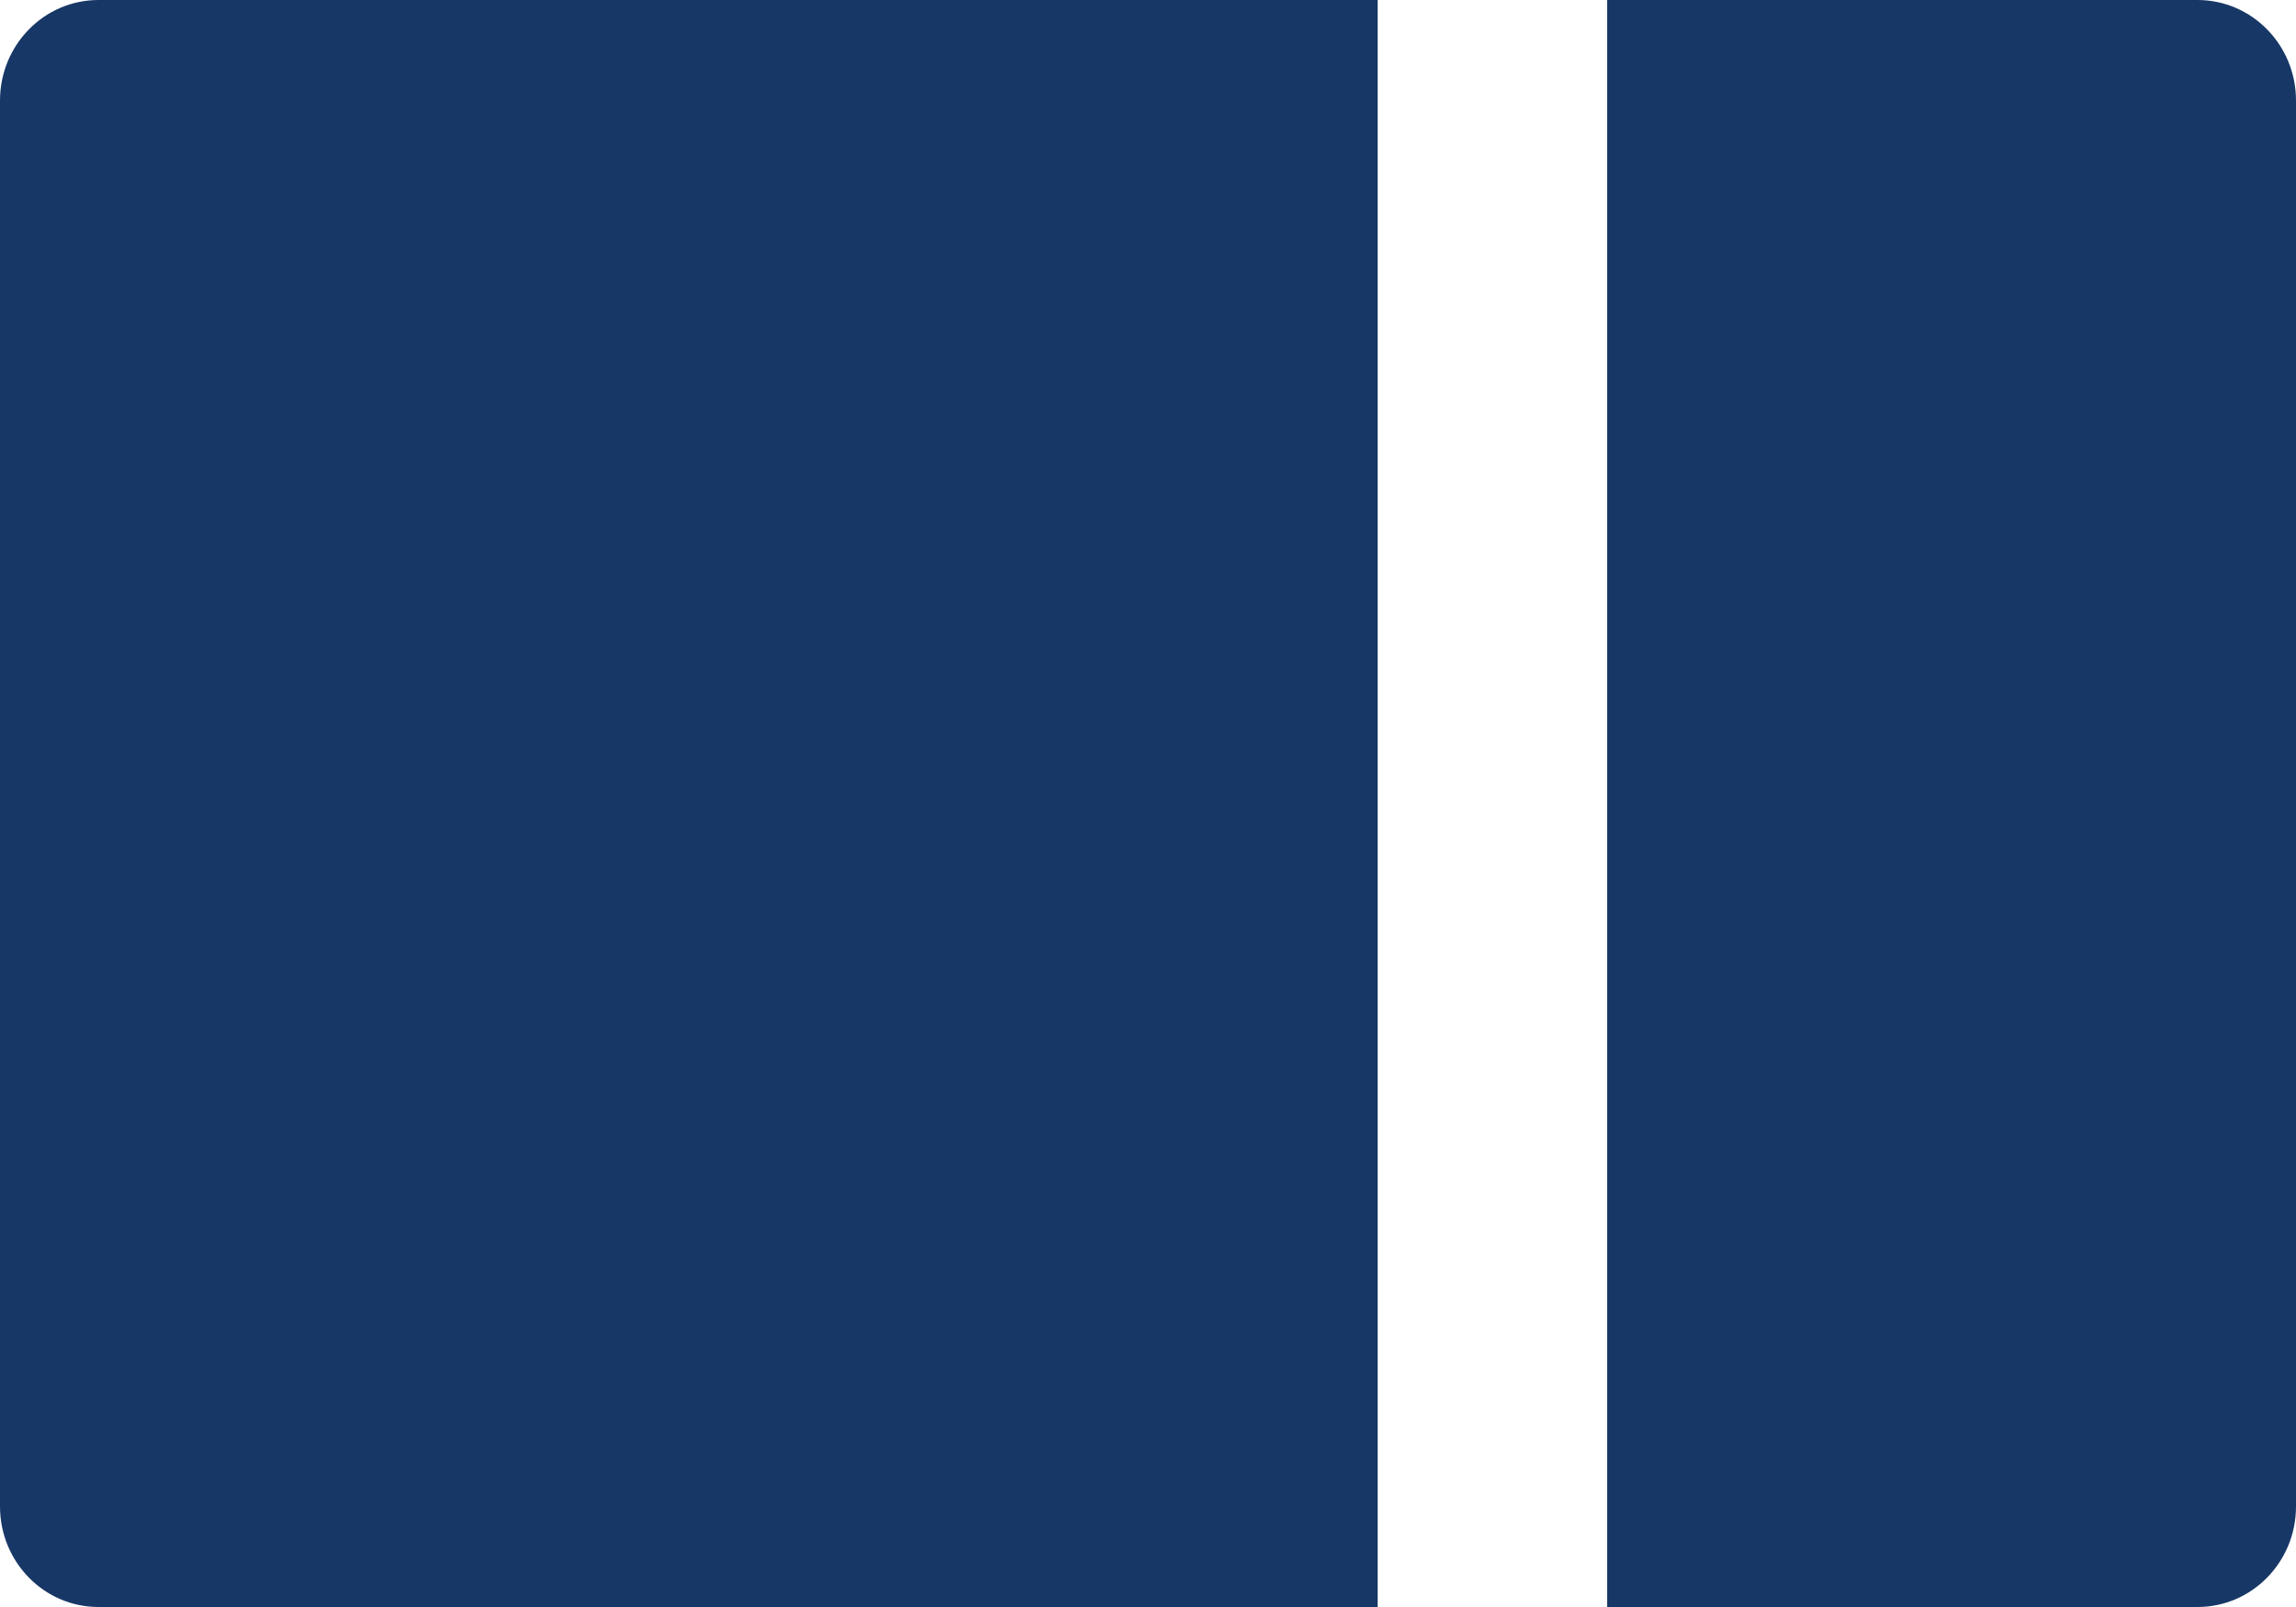
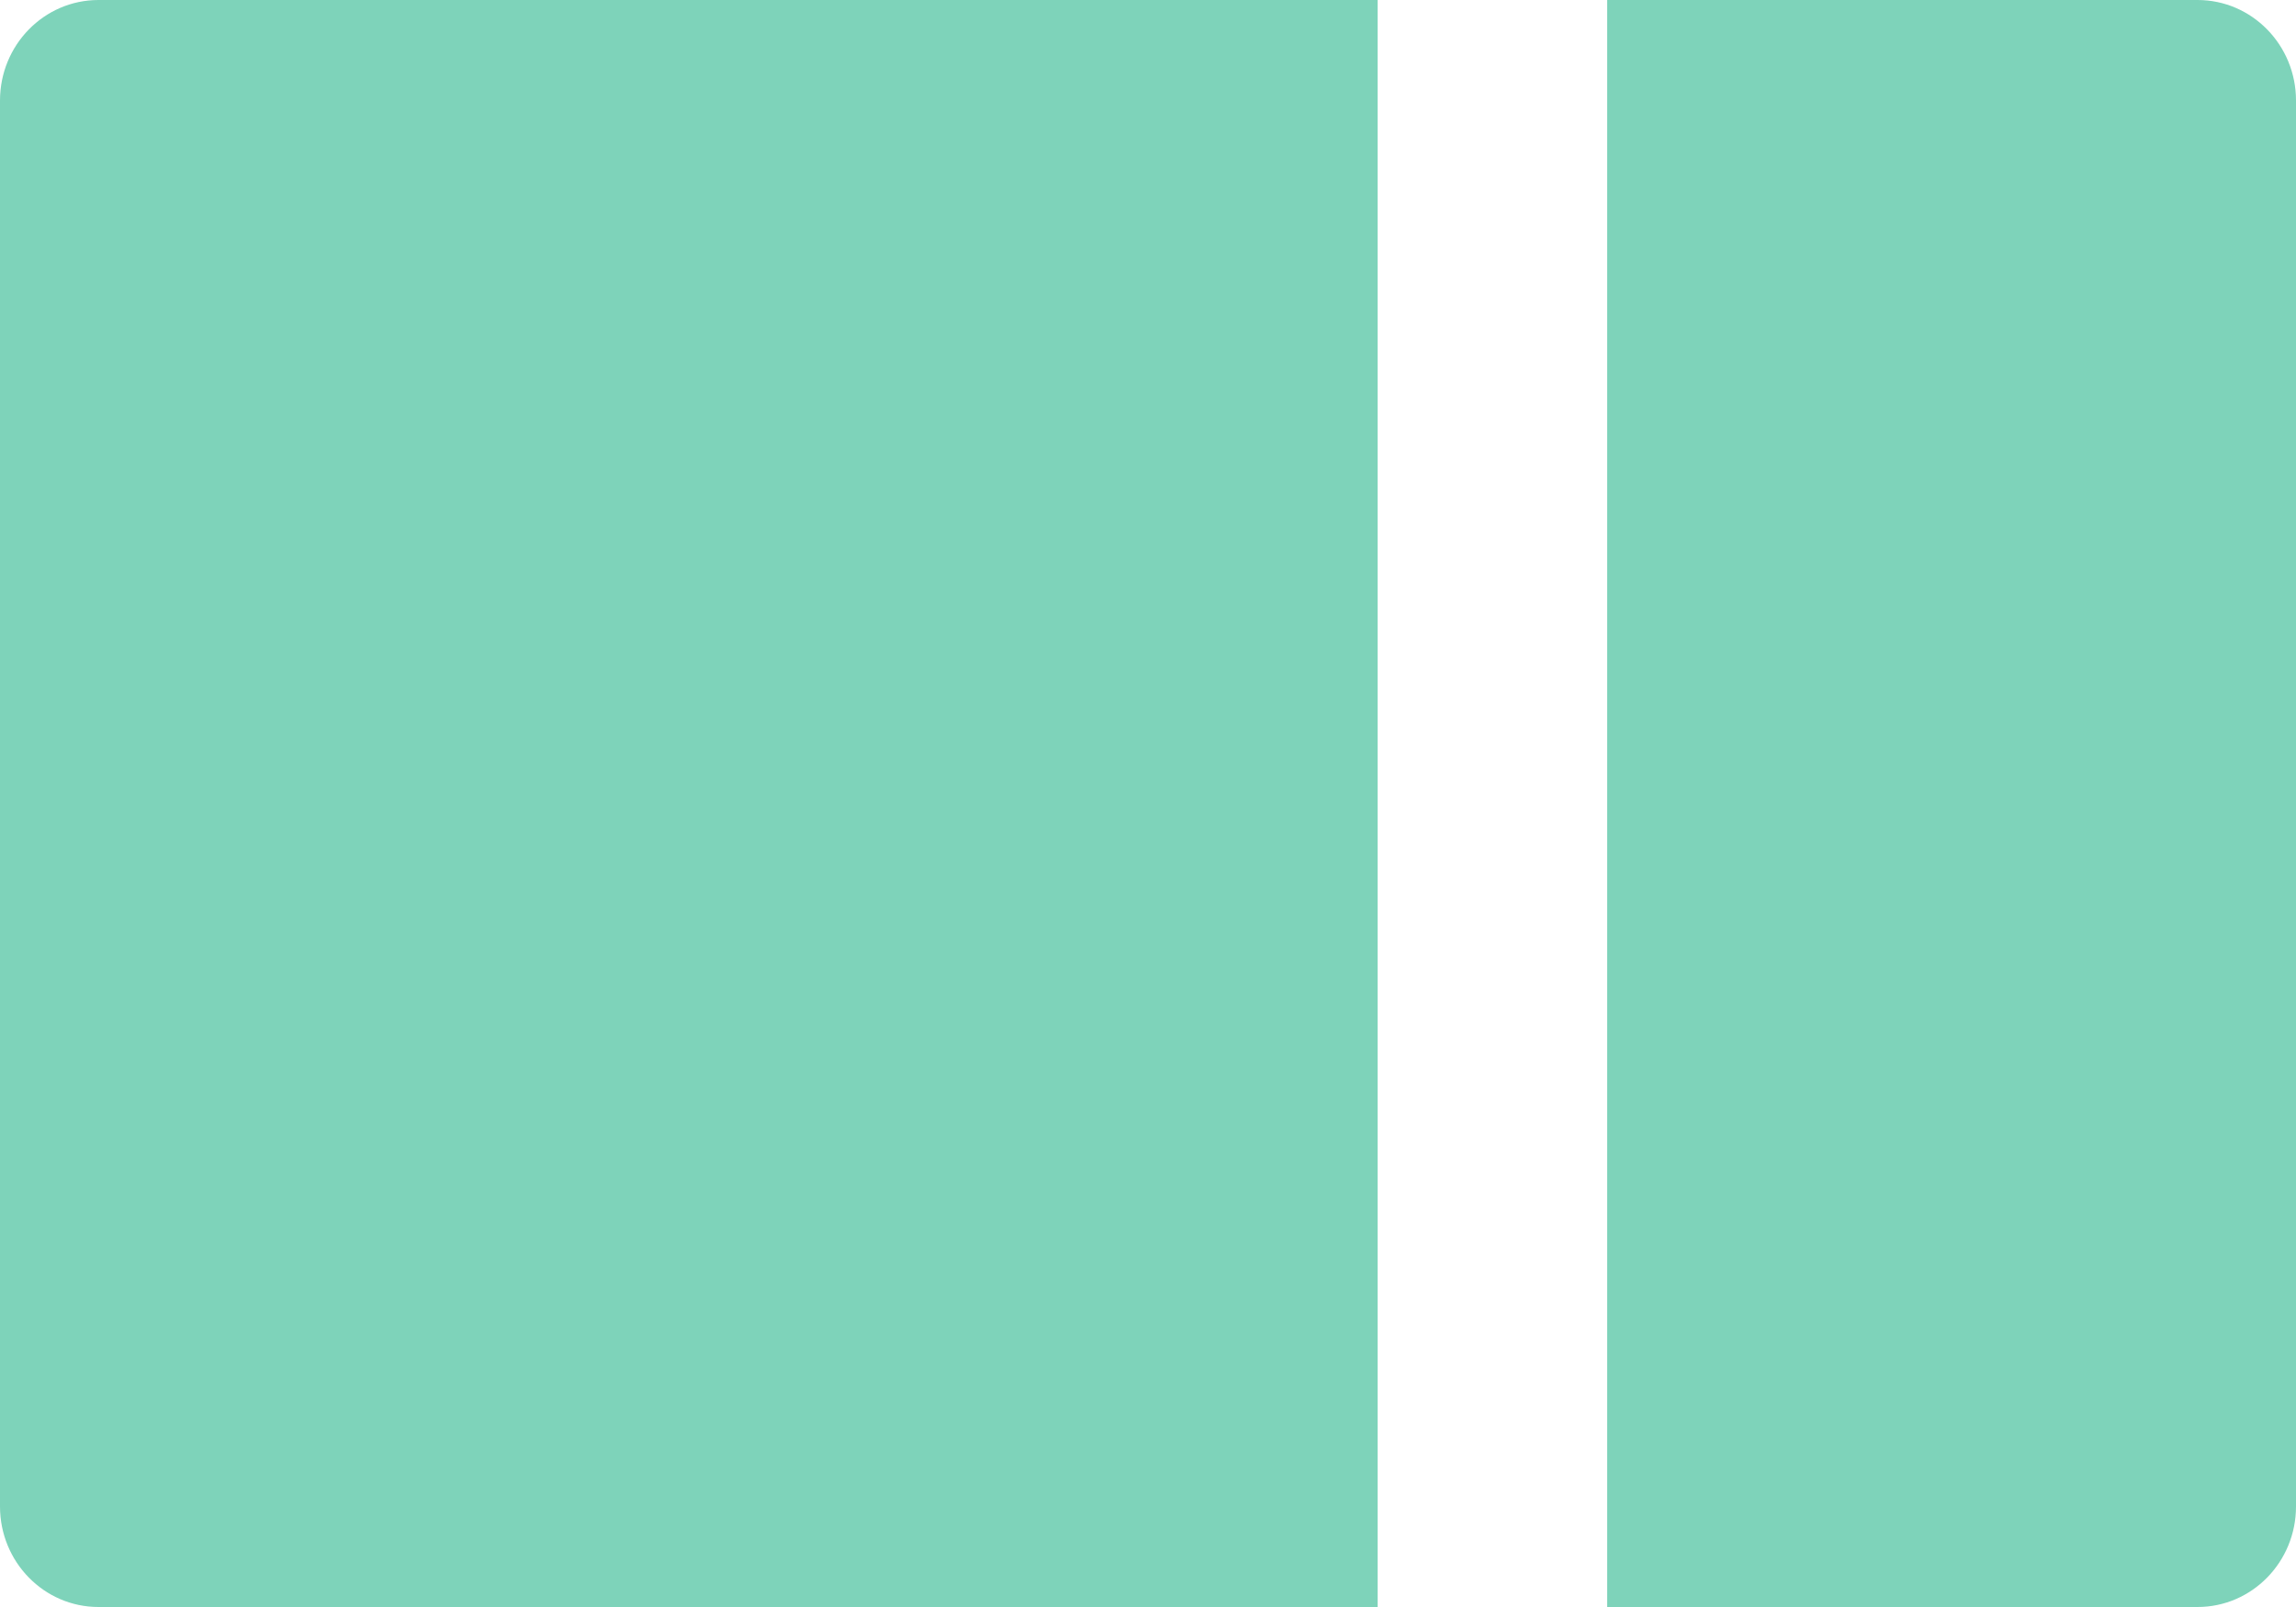
<svg xmlns="http://www.w3.org/2000/svg" width="10px" height="7px" viewBox="0 0 10 7" version="1.1">
  <defs />
  <g id="Searchable-Annotations" stroke="none" stroke-width="1" fill="none" fill-rule="evenodd">
-     <g id="1a-hover-to-the-side" transform="translate(-1768, -671)" fill="#173766" fill-rule="nonzero">
-       <g id="noun_Right-Sidebar_1058230" transform="translate(1768, 671)">
+     <g id="1a-hover-to-the-side" transform="translate(-1748, -714)" fill="#7ED3BA" fill-rule="nonzero">
+       <g id="noun_Right-Sidebar_1058230" transform="translate(1748, 714)">
        <path d="M6,0 L0.429,0 C0.192,0 0,0.196 0,0.438 L0,6.562 C0,6.804 0.192,7 0.429,7 L6,7 L6,0 Z" id="Shape" />
        <path d="M9.571,0 L7,0 L7,7 L9.571,7 C9.808,7 10,6.804 10,6.562 L10,0.438 C10,0.196 9.808,0 9.571,0 Z" id="Shape" />
      </g>
    </g>
  </g>
</svg>
